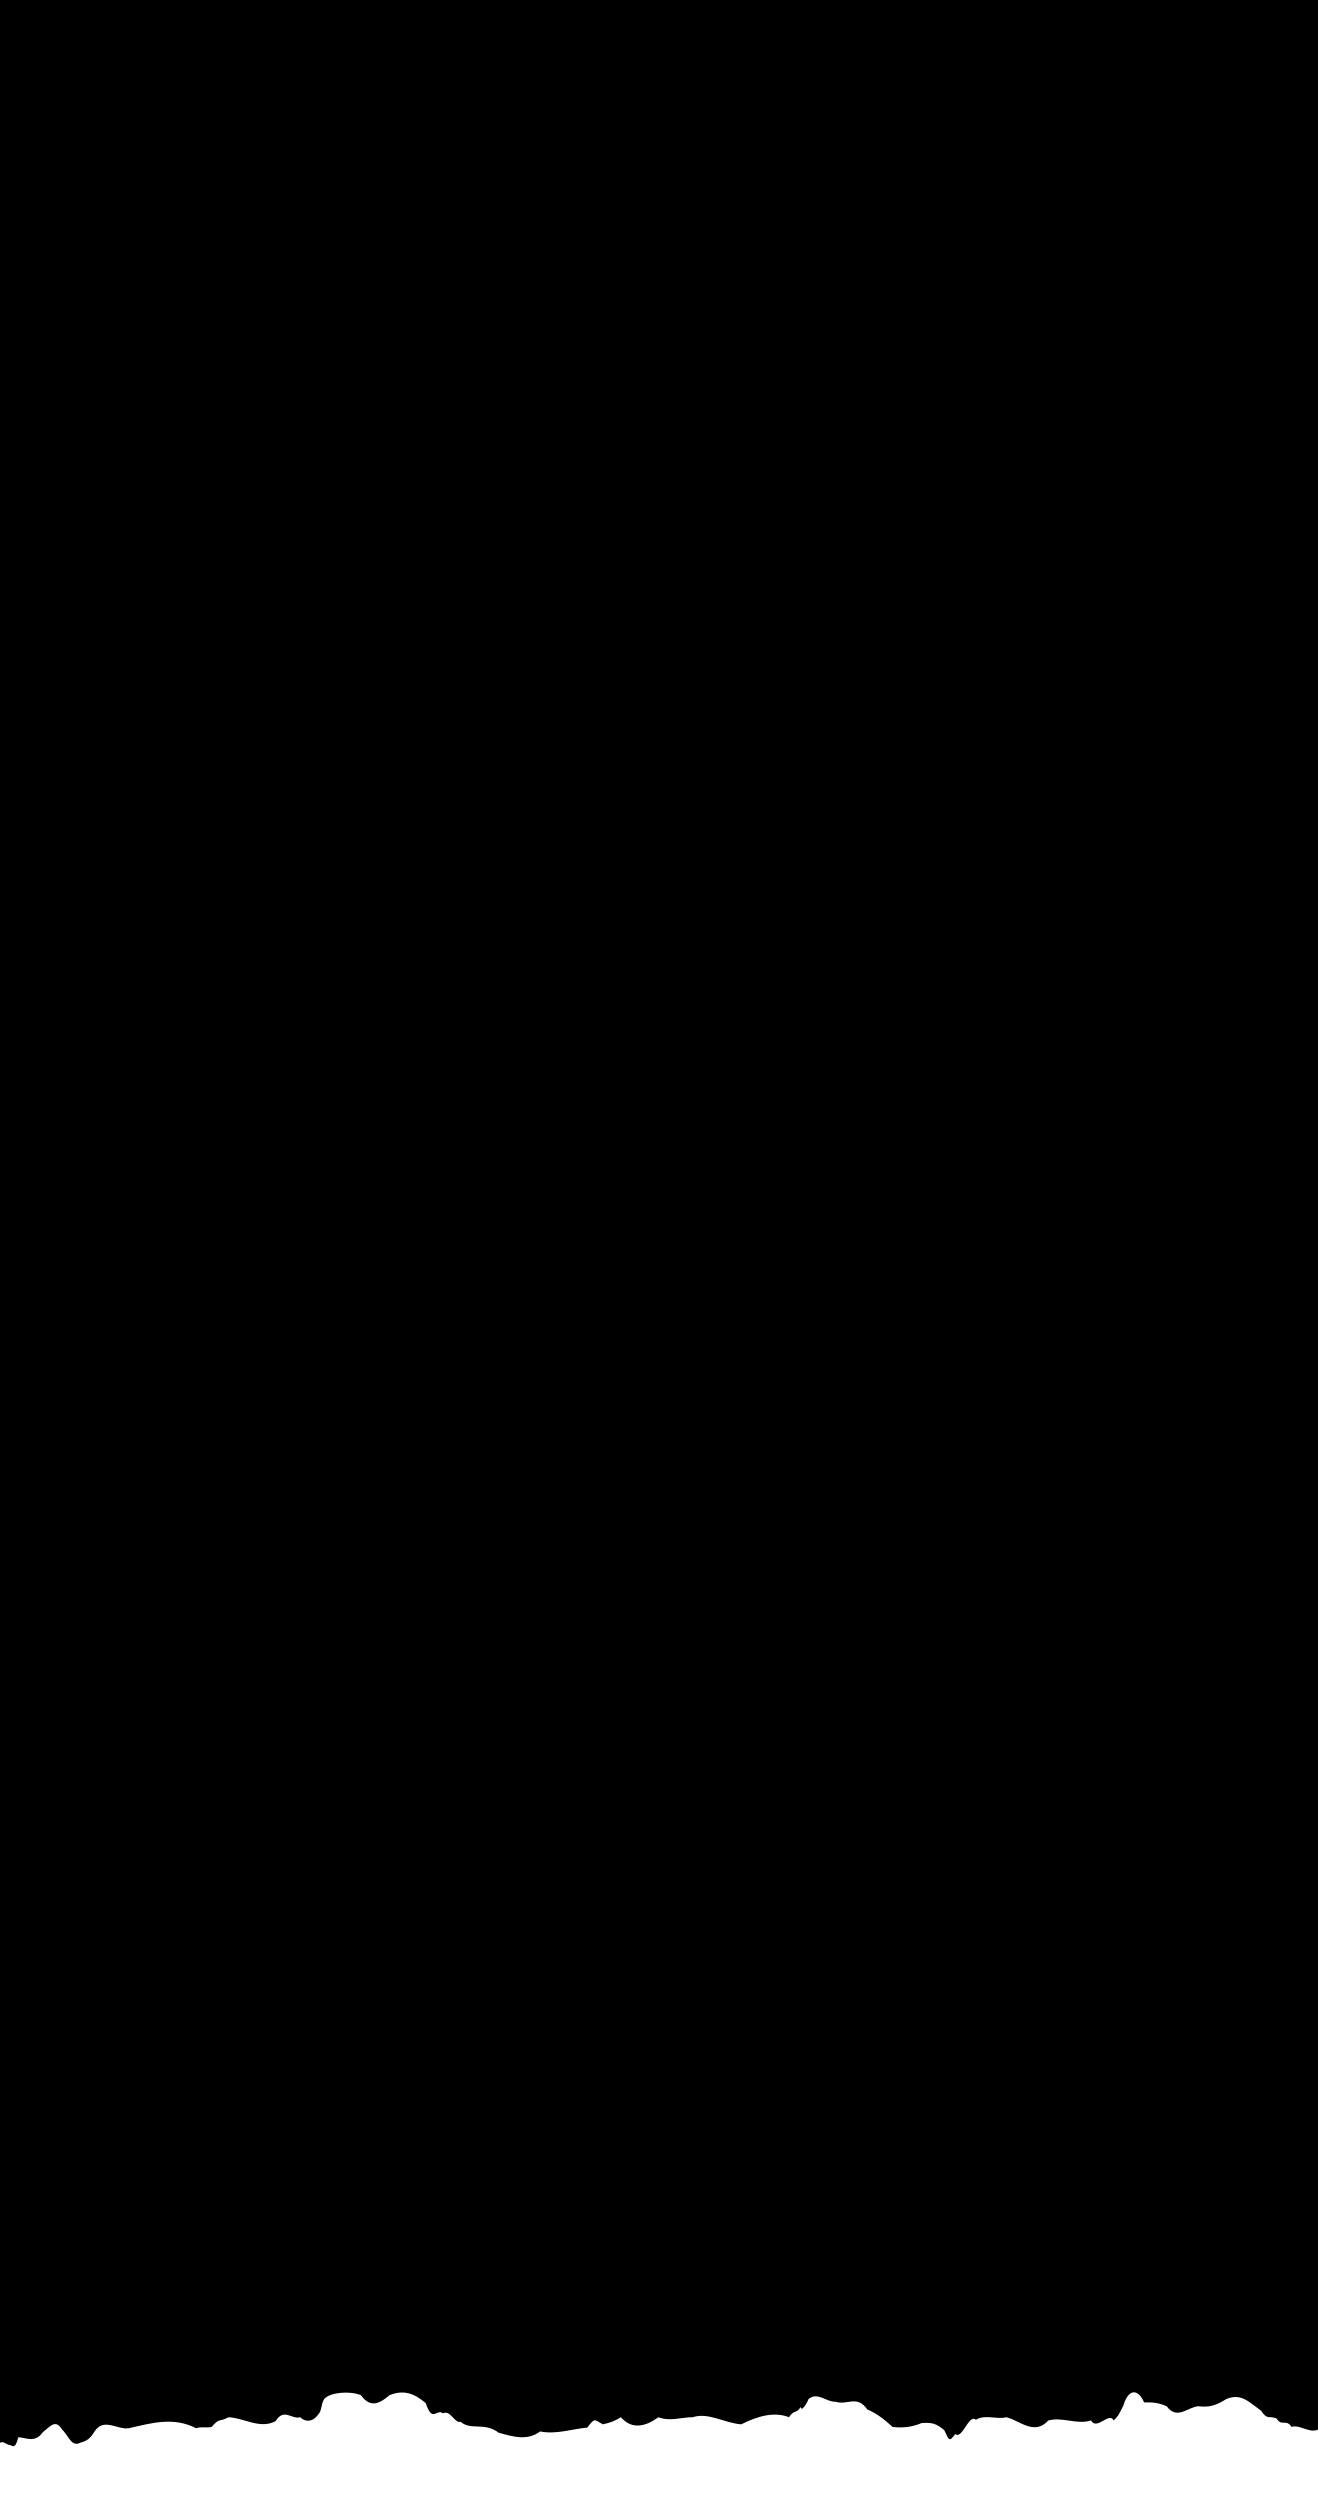
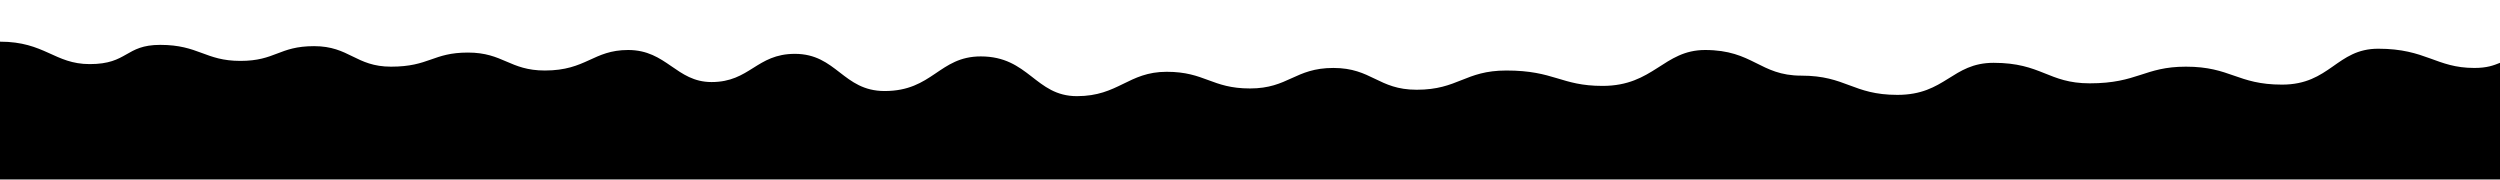
- <svg xmlns="http://www.w3.org/2000/svg" width="390" height="740" viewBox="0 0 390 740" fill="none">
-   <path d="M481 703.146C481.206 703.177 481.412 703.213 481.618 703.25C484.681 704.398 484.681 703.824 487.169 706.121C489.657 706.504 494.634 706.887 497.313 706.504C499.036 707.078 500.759 703.25 502.29 706.887C504.395 709.949 504.396 711.098 506.31 711.098C511.86 714.16 518.75 712.629 524.492 710.715C528.894 713.012 535.402 712.629 539.23 710.141C540.57 710.332 541.91 708.609 542.484 707.652C543.059 706.695 542.293 707.844 543.441 704.781C545.355 702.676 553.012 702.484 554.926 704.398C557.988 701.719 559.137 704.59 561.434 706.121C563.922 707.844 566.028 708.609 568.707 707.844C570.621 707.844 575.023 706.121 576.937 707.844C577.702 705.739 577.894 706.312 578.468 706.312C579.233 705.738 579.616 705.93 580.573 705.738C583.444 707.078 586.124 703.824 588.804 703.059C592.823 701.719 597.226 706.312 601.437 702.484C606.413 702.293 610.624 704.398 615.409 706.121C621.725 708.226 629.19 705.547 635.889 706.887C638.124 706.887 647.463 707.966 649.616 704.855C651.192 708.265 657.898 720.584 657.9 721.433C653.498 719.71 649.287 720.858 644.885 720.858C640.674 722.772 636.271 719.328 631.869 720.285C628.615 721.816 624.787 719.711 621.725 720.285C619.428 720.86 618.28 724.112 615.792 722.39C611.39 721.241 607.37 722.39 603.351 723.155C597.8 725.069 587.847 721.816 584.21 725.452C584.401 724.496 583.827 726.218 582.679 728.897C581.913 731.003 581.339 732.151 580.573 731.003C579.425 729.472 579.042 731.577 577.894 733.491C575.023 738.659 570.43 737.702 566.984 736.554C565.07 738.276 562.965 735.789 561.242 736.554C558.754 735.788 557.031 736.937 554.352 737.702C549.949 737.702 545.355 739.425 540.953 737.702C536.551 737.128 531.957 739.616 527.555 737.702C524.301 737.511 521.048 738.468 517.794 737.702C511.478 741.722 505.735 737.511 500.567 734.448C498.271 731.195 497.313 730.812 494.06 731.194C493.103 728.133 491.954 732.726 490.997 731.194C489.849 733.874 488.7 729.28 487.743 729.472C486.212 729.854 484.489 723.347 482.958 728.706C480.279 725.261 478.556 728.132 475.877 725.835C472.623 725.452 469.178 730.429 465.924 725.452C462.67 724.112 460.373 719.52 457.119 720.668C455.397 718.945 453.291 722.199 451.568 719.52C449.654 718.562 448.123 715.883 446.4 717.223C444.678 717.031 442.764 717.797 440.85 717.223C438.553 716.266 436.064 714.926 433.768 717.223C430.514 713.395 428.218 715.883 425.729 718.562C423.624 719.711 424.963 720.858 422.284 720.476C420.753 719.71 418.839 722.581 417.116 720.476C413.671 720.476 410.225 716.839 406.972 720.476C404.484 715.691 404.292 722.39 402.187 718.562C400.847 714.926 399.89 717.797 398.167 717.223C395.679 717.606 393.956 719.328 391.276 718.371C388.405 721.241 384.96 717.414 382.28 718.371C380.749 715.883 379.41 718.37 377.879 715.883C375.582 714.926 375.199 716.456 373.285 713.586C369.84 711.098 367.351 708.227 362.949 710.141C359.887 712.055 357.973 712.629 354.719 712.246C351.656 712.438 348.402 716.457 345.34 712.246C342.66 711.098 341.129 711.098 338.641 711.098C336.918 707.078 334.047 706.887 332.516 712.055C330.985 715.117 330.985 715.117 329.646 716.457C328.306 713.778 324.669 719.518 322.946 716.457C318.735 717.797 314.524 715.309 310.313 716.457C306.103 721.05 301.891 716.457 297.872 715.5C295.001 716.265 291.556 714.543 288.876 716.266C286.771 714.352 284.857 722.198 282.752 720.476C280.838 723.155 280.838 722.007 279.498 719.328C277.01 717.223 275.67 717.031 272.799 717.223C270.119 718.371 267.248 718.754 264.186 718.371C261.315 715.691 259.018 714.16 256.721 713.203C253.658 708.801 250.787 712.055 247.342 710.906C244.662 711.097 241.982 707.844 239.303 710.141C239.302 710.525 237.197 714.35 237.006 712.438C235.858 714.542 234.901 713.203 233.562 715.5C229.159 713.777 224.374 715.117 219.397 717.605C214.421 717.223 209.636 713.969 205.042 715.5C201.597 715.5 198.343 716.84 194.897 715.5C191.261 718.179 187.051 719.327 183.797 715.5C181.883 716.648 180.926 717.031 178.438 717.605C175.949 716.266 176.141 715.5 173.844 718.562C169.441 718.945 164.656 720.668 159.871 719.711C156.043 722.582 151.832 721.242 147.621 720.094C143.41 716.84 139.391 719.519 136.329 716.84C134.607 717.414 133.267 713.203 131.161 714.352C129.056 712.82 128.099 717.413 125.993 711.289C122.548 708.418 119.485 707.27 115.274 708.992C112.595 711.289 109.724 713.011 106.853 708.992C103.79 707.652 97.665 708.035 95.942 710.141C94.794 712.054 95.56 713.395 93.838 715.117C92.498 716.84 90.392 717.031 88.861 715.5C86.373 716.266 84.076 712.629 81.588 716.648C76.994 719.137 72.209 715.691 67.615 715.5C64.936 717.031 65.127 715.5 62.639 718.371C61.108 718.754 59.767 718.18 58.045 718.754C51.346 715.309 44.839 717.223 38.14 718.754C34.886 719.328 30.675 715.5 27.995 719.711C26.847 721.625 25.698 722.581 23.976 722.964C21.105 724.495 20.53 721.242 18.233 718.945C16.319 715.883 14.597 718.562 12.683 719.902C10.386 723.347 7.515 721.433 5.409 721.433C4.452 725.452 3.495 723.729 2.921 723.729C1.773 723.729 0.624 721.816 -0.524 723.729C-3.012 722.199 -3.969 726.026 -6.648 726.026C-8.754 728.515 -11.242 726.027 -13.348 726.026C-15.07 730.237 -15.836 730.429 -17.367 728.897C-21.961 731.768 -29.426 730.62 -34.594 730.237C-37.273 731.386 -39.953 727.366 -42.633 730.237C-45.695 728.323 -47.992 726.218 -50.862 727.749C-53.733 725.452 -56.796 733.108 -59.667 727.749C-63.495 728.323 -65.601 722.581 -69.62 721.433C-74.405 719.901 -79.191 718.945 -84.358 717.988C-86.655 717.031 -88.569 713.777 -90.866 717.031C-95.843 713.778 -100.244 715.883 -105.221 716.84C-110.771 718.18 -115.365 716.265 -120.15 712.055C-124.361 711.098 -128.764 711.48 -133.166 710.332C-137.568 713.203 -142.161 710.332 -146.372 709.758C-150.966 707.27 -157.474 703.633 -161.493 707.27C-165.513 710.906 -168.575 711.48 -173.552 711.48C-176.997 707.844 -179.103 714.926 -182.165 716.266C-185.036 718.945 -188.099 717.797 -190.97 716.266C-193.84 718.753 -195.754 715.309 -198.816 714.734C-200.73 712.82 -205.133 715.5 -207.047 714.734C-210.492 715.117 -213.746 719.327 -217 721.433C-216.999 720.856 -215.66 715.307 -214.32 709.949C-212.981 705.55 -211.642 698.474 -211.641 698.465C-207.813 703.824 -203.41 703.25 -199.199 699.996C-198.434 698.848 -198.625 698.465 -197.477 698.465C-196.902 697.508 -195.754 696.36 -195.18 698.465C-192.5 698.464 -190.204 695.403 -187.524 697.316C-181.782 697.508 -176.997 697.699 -173.36 692.914C-170.681 689.086 -164.938 688.129 -160.345 689.66C-158.431 690.617 -156.517 693.68 -154.603 691.574C-152.114 689.278 -149.817 691.574 -147.329 691.766C-142.544 692.531 -139.674 692.914 -135.463 697.316C-133.932 699.422 -130.869 698.273 -129.146 698.273C-126.467 700.762 -123.787 698.848 -121.107 698.273C-118.236 698.848 -115.557 697.891 -112.686 698.273C-109.24 695.594 -106.56 700.379 -103.115 699.422C-102.077 698.927 -101.038 698.779 -100 698.806V-256H481V703.146ZM650.053 703.633C650.014 704.1 649.86 704.504 649.616 704.855C649.406 704.402 649.287 704.106 649.287 704.016L650.053 703.633Z" fill="black" />
+ <svg xmlns="http://www.w3.org/2000/svg" width="390" height="28" viewBox="0 0 390 28" fill="none">
+   <path d="M0 6.5C7 6.5 8.5 10 14 10C20 10 19.5 7 25 7C31 7 32 9.5 37.5 9.5C43 9.5 43.5 7.2 49 7.2C54.5 7.2 55.5 10.4 61 10.4C67 10.4 67.5 8.2 73 8.2C78.5 8.2 79.5 11 85 11C91.5 11 92.5 7.8 98 7.8C104 7.8 105.5 12.8 111 12.8C117 12.8 118 8.4 124 8.4C130.5 8.4 131.5 14.2 138 14.2C145.5 14.2 146.5 8.8 153 8.8C160.5 8.8 161.5 15 168 15C174.5 15 176 11.2 182 11.2C188 11.2 189 13.8 195 13.8C201 13.8 202 10.6 208 10.6C214 10.6 215 14 221 14C227.5 14 228.5 11 235 11C242.5 11 243.5 13.4 250 13.4C258 13.4 259.5 7.8 266 7.8C273.5 7.8 274.5 11.8 281 11.8C288 11.8 289 14.8 296 14.8C303.5 14.8 304.5 9.8 311 9.8C318.5 9.8 319.5 13 326 13C333.5 13 334.5 10.4 341 10.4C348 10.4 349 13.2 356 13.2C363.5 13.2 364.5 7.6 371 7.6C378.5 7.6 380 10.6 386 10.6C388 10.6 389 10.2 390 9.8V28H0V6.5Z" fill="black" />
</svg>
